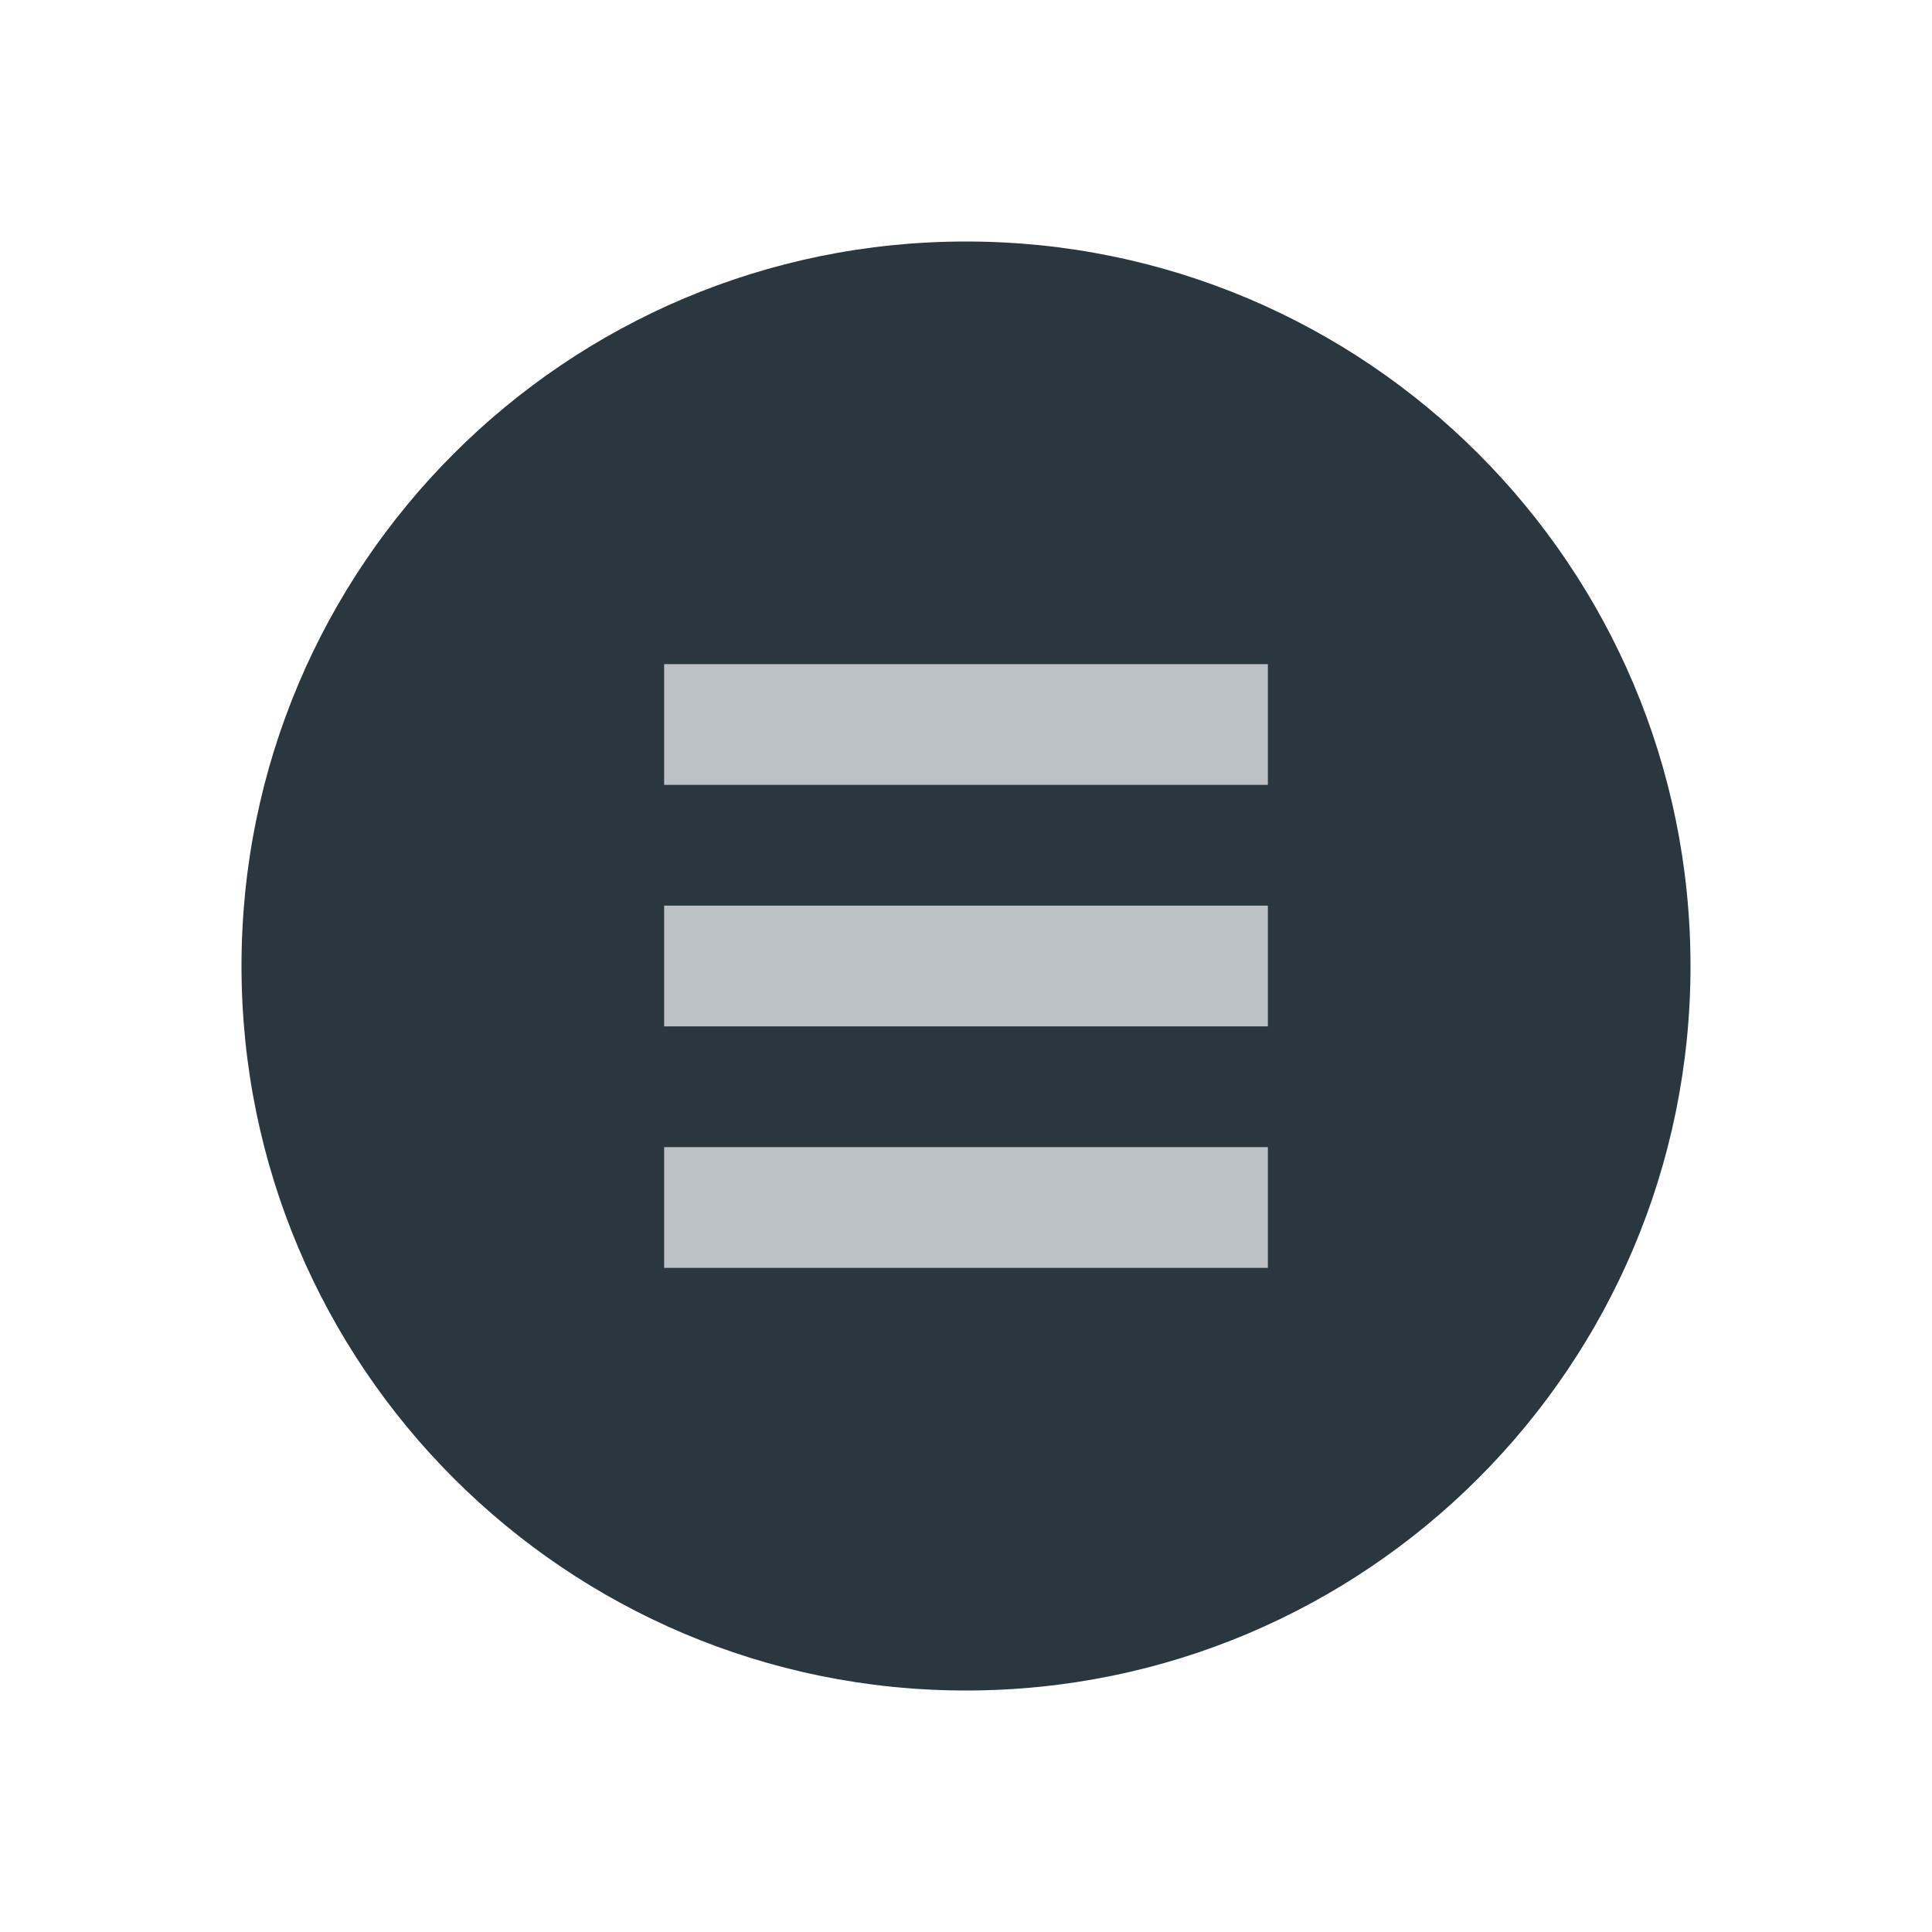
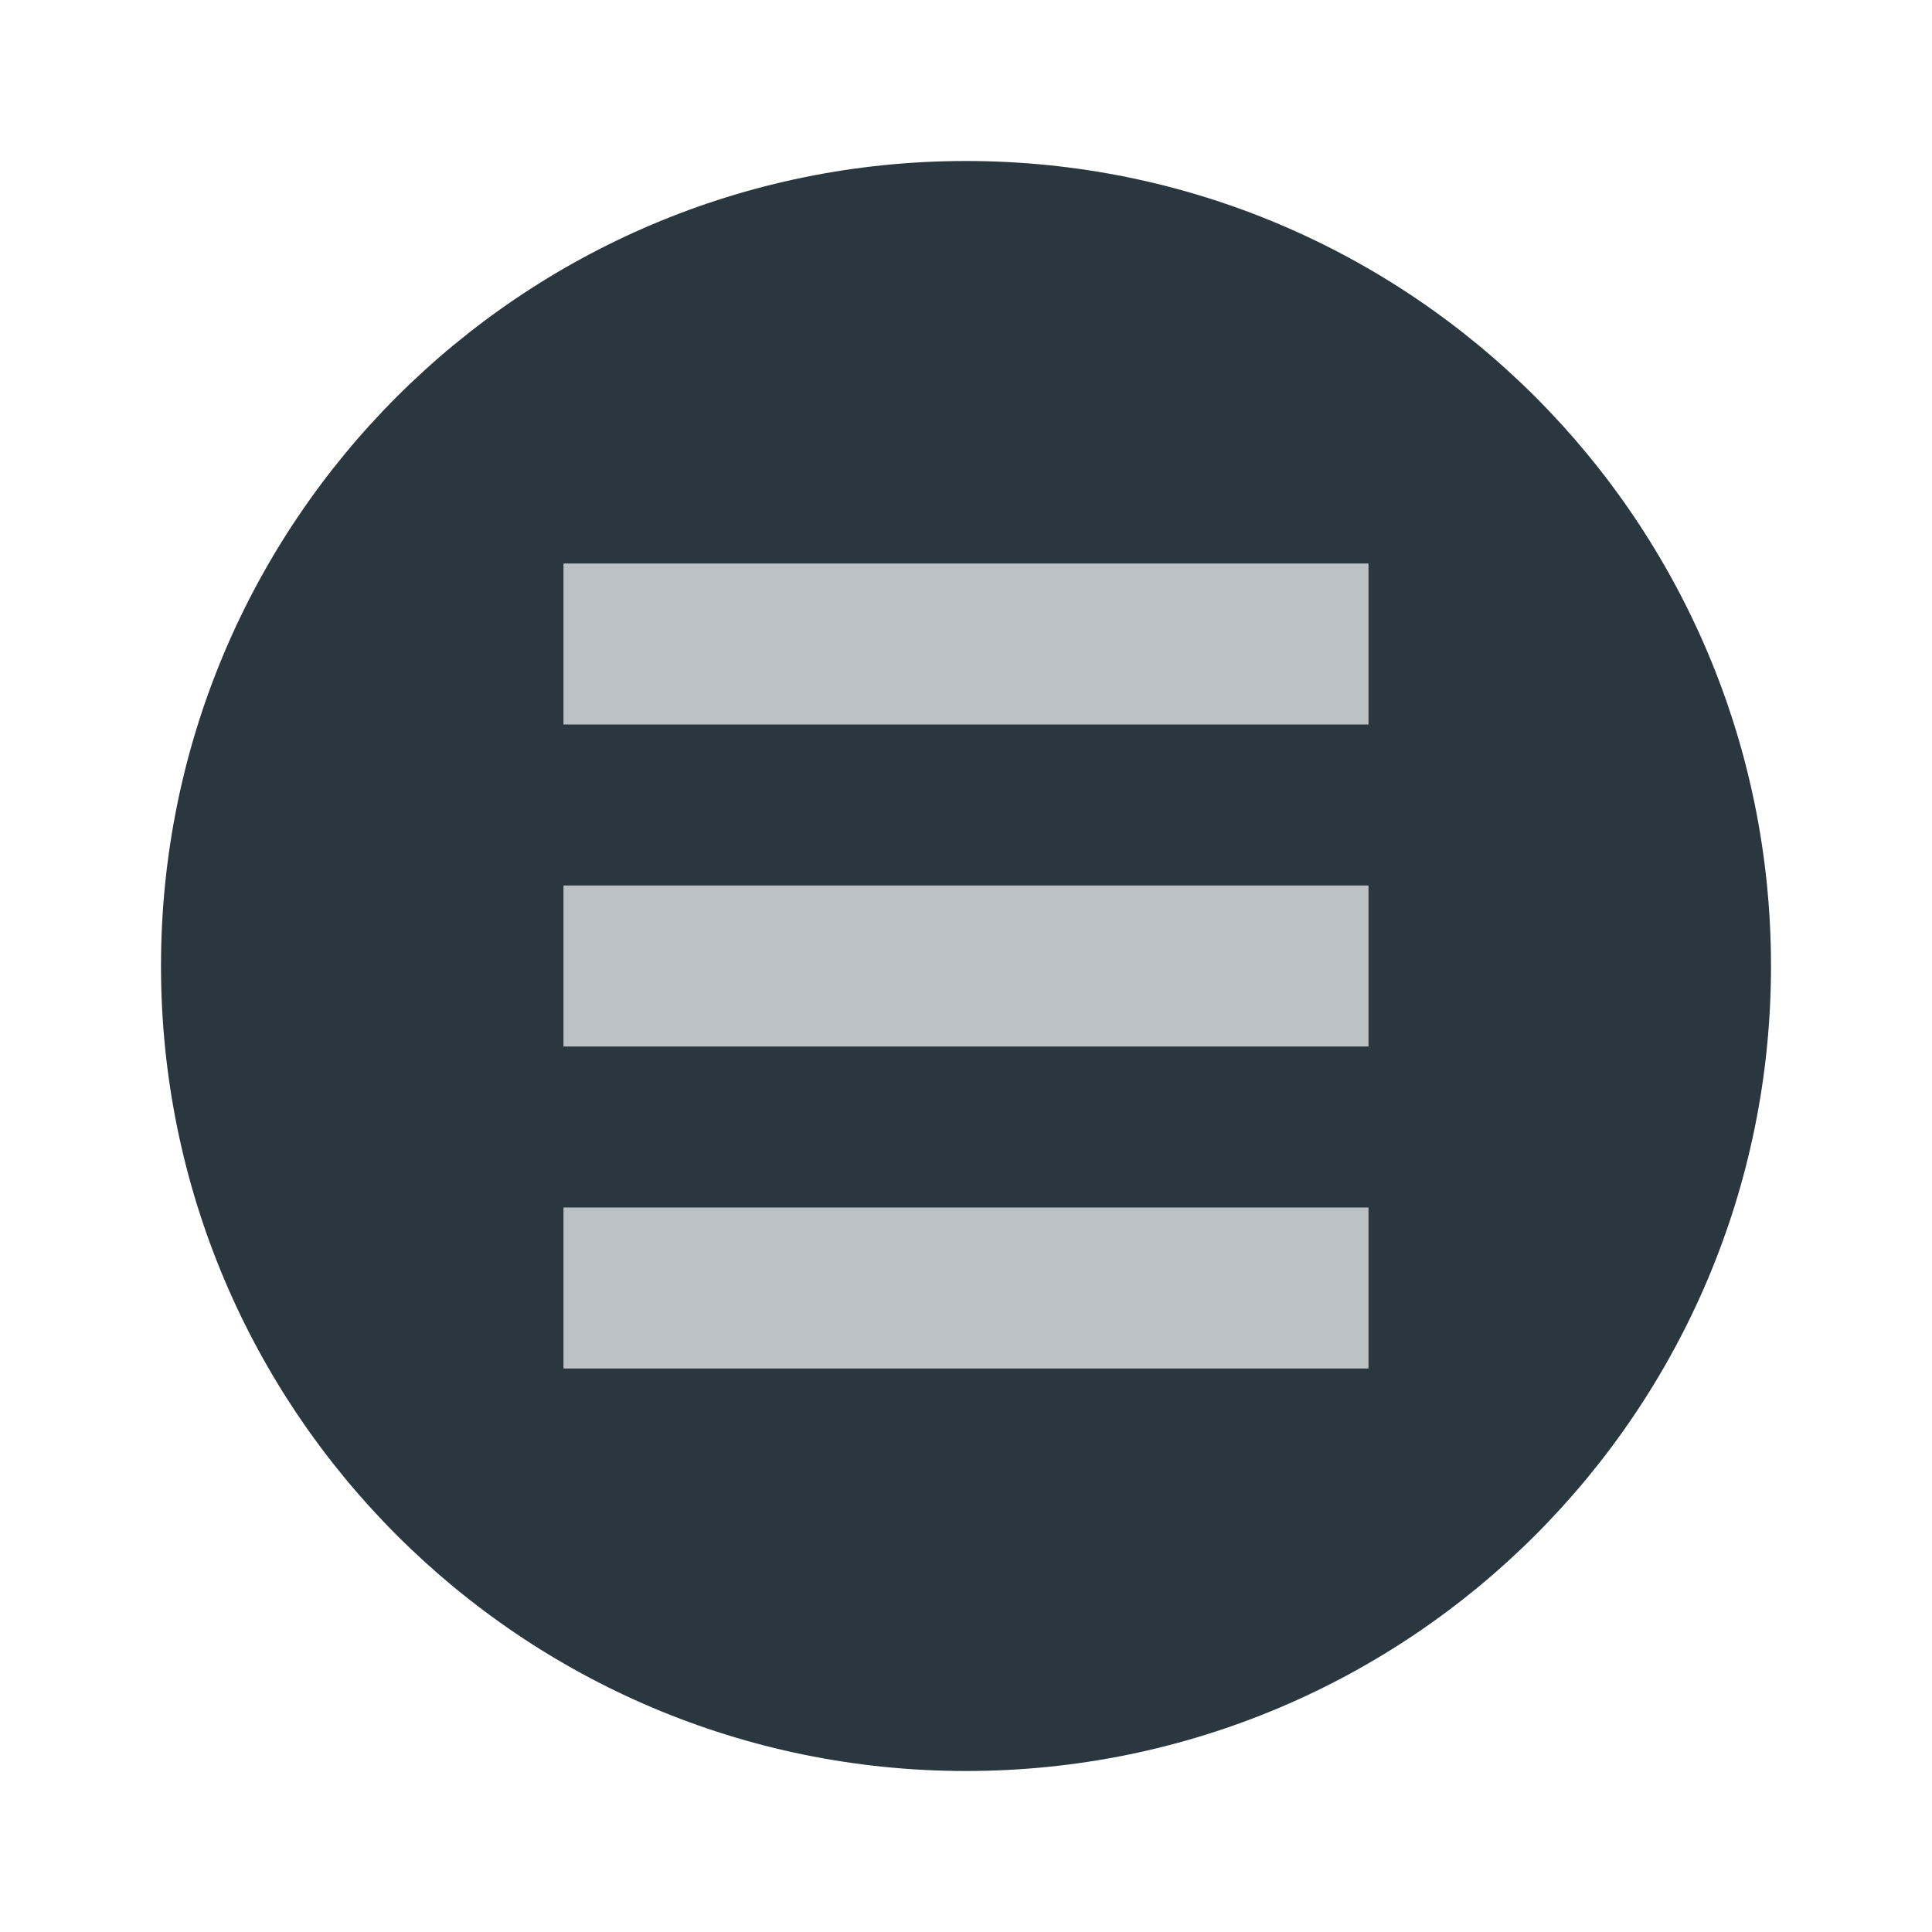
- <svg xmlns="http://www.w3.org/2000/svg" width="32" height="32" viewBox="0 0 32 32" id="svg4747" version="1.1">
+ <svg xmlns="http://www.w3.org/2000/svg" width="24" height="24" viewBox="0 0 24 24" id="svg4747" version="1.1">
  <defs id="defs4749" />
-   <g id="layer1" transform="translate(0,-1020.362)">
-     <circle style="opacity:1;fill:#2a373e;fill-opacity:1;fill-rule:evenodd;stroke:none;stroke-width:2;stroke-linecap:butt;stroke-linejoin:round;stroke-miterlimit:4;stroke-dasharray:none;stroke-dashoffset:478.437;stroke-opacity:1" id="path4134" cx="16" cy="1036.362" r="12" />
-     <circle style="opacity:1;fill:#eceff1;fill-opacity:0.2;fill-rule:evenodd;stroke:none;stroke-width:9.605;stroke-linecap:butt;stroke-linejoin:round;stroke-miterlimit:4;stroke-dasharray:none;stroke-dashoffset:478.437;stroke-opacity:0.75" id="path5326" cx="-64" cy="1004.362" r="36" />
-     <rect style="opacity:1;fill:#eceff1;fill-opacity:0.75;fill-rule:evenodd;stroke:none;stroke-width:0;stroke-linecap:square;stroke-linejoin:round;stroke-miterlimit:4;stroke-dasharray:none;stroke-dashoffset:478.437;stroke-opacity:0.4" id="rect4737-7" width="10" height="2" x="11" y="1039.362" />
-     <rect style="opacity:1;fill:#eceff1;fill-opacity:0.75;fill-rule:evenodd;stroke:none;stroke-width:0;stroke-linecap:square;stroke-linejoin:round;stroke-miterlimit:4;stroke-dasharray:none;stroke-dashoffset:478.437;stroke-opacity:0.4" id="rect4737-7-8" width="10" height="2" x="11" y="1035.362" />
-     <rect style="opacity:1;fill:#eceff1;fill-opacity:0.75;fill-rule:evenodd;stroke:none;stroke-width:0;stroke-linecap:square;stroke-linejoin:round;stroke-miterlimit:4;stroke-dasharray:none;stroke-dashoffset:478.437;stroke-opacity:0.4" id="rect4737-7-8-1" width="10" height="2" x="11" y="1031.362" />
+   <g id="layer1" transform="translate(0,-1028.362)">
+     <circle style="opacity:1;fill:#2a373e;fill-opacity:1;fill-rule:evenodd;stroke:none;stroke-width:2;stroke-linecap:butt;stroke-linejoin:round;stroke-miterlimit:4;stroke-dasharray:none;stroke-dashoffset:478.437;stroke-opacity:1" id="path4134" cx="12" cy="1040.362" r="10" />
+     <circle style="opacity:1;fill:#eceff1;fill-opacity:0.2;fill-rule:evenodd;stroke:none;stroke-width:9.605;stroke-linecap:butt;stroke-linejoin:round;stroke-miterlimit:4;stroke-dasharray:none;stroke-dashoffset:478.437;stroke-opacity:0.75" id="path5326" cx="-15" cy="1040.362" r="10" />
+     <rect style="opacity:1;fill:#eceff1;fill-opacity:0.75;fill-rule:evenodd;stroke:none;stroke-width:0;stroke-linecap:square;stroke-linejoin:round;stroke-miterlimit:4;stroke-dasharray:none;stroke-dashoffset:478.437;stroke-opacity:0.4" id="rect4737-7" width="10" height="2" x="7" y="1043.362" />
+     <rect style="opacity:1;fill:#eceff1;fill-opacity:0.75;fill-rule:evenodd;stroke:none;stroke-width:0;stroke-linecap:square;stroke-linejoin:round;stroke-miterlimit:4;stroke-dasharray:none;stroke-dashoffset:478.437;stroke-opacity:0.4" id="rect4737-7-8" width="10" height="2" x="7" y="1039.362" />
+     <rect style="opacity:1;fill:#eceff1;fill-opacity:0.75;fill-rule:evenodd;stroke:none;stroke-width:0;stroke-linecap:square;stroke-linejoin:round;stroke-miterlimit:4;stroke-dasharray:none;stroke-dashoffset:478.437;stroke-opacity:0.4" id="rect4737-7-8-1" width="10" height="2" x="7" y="1035.362" />
  </g>
</svg>
